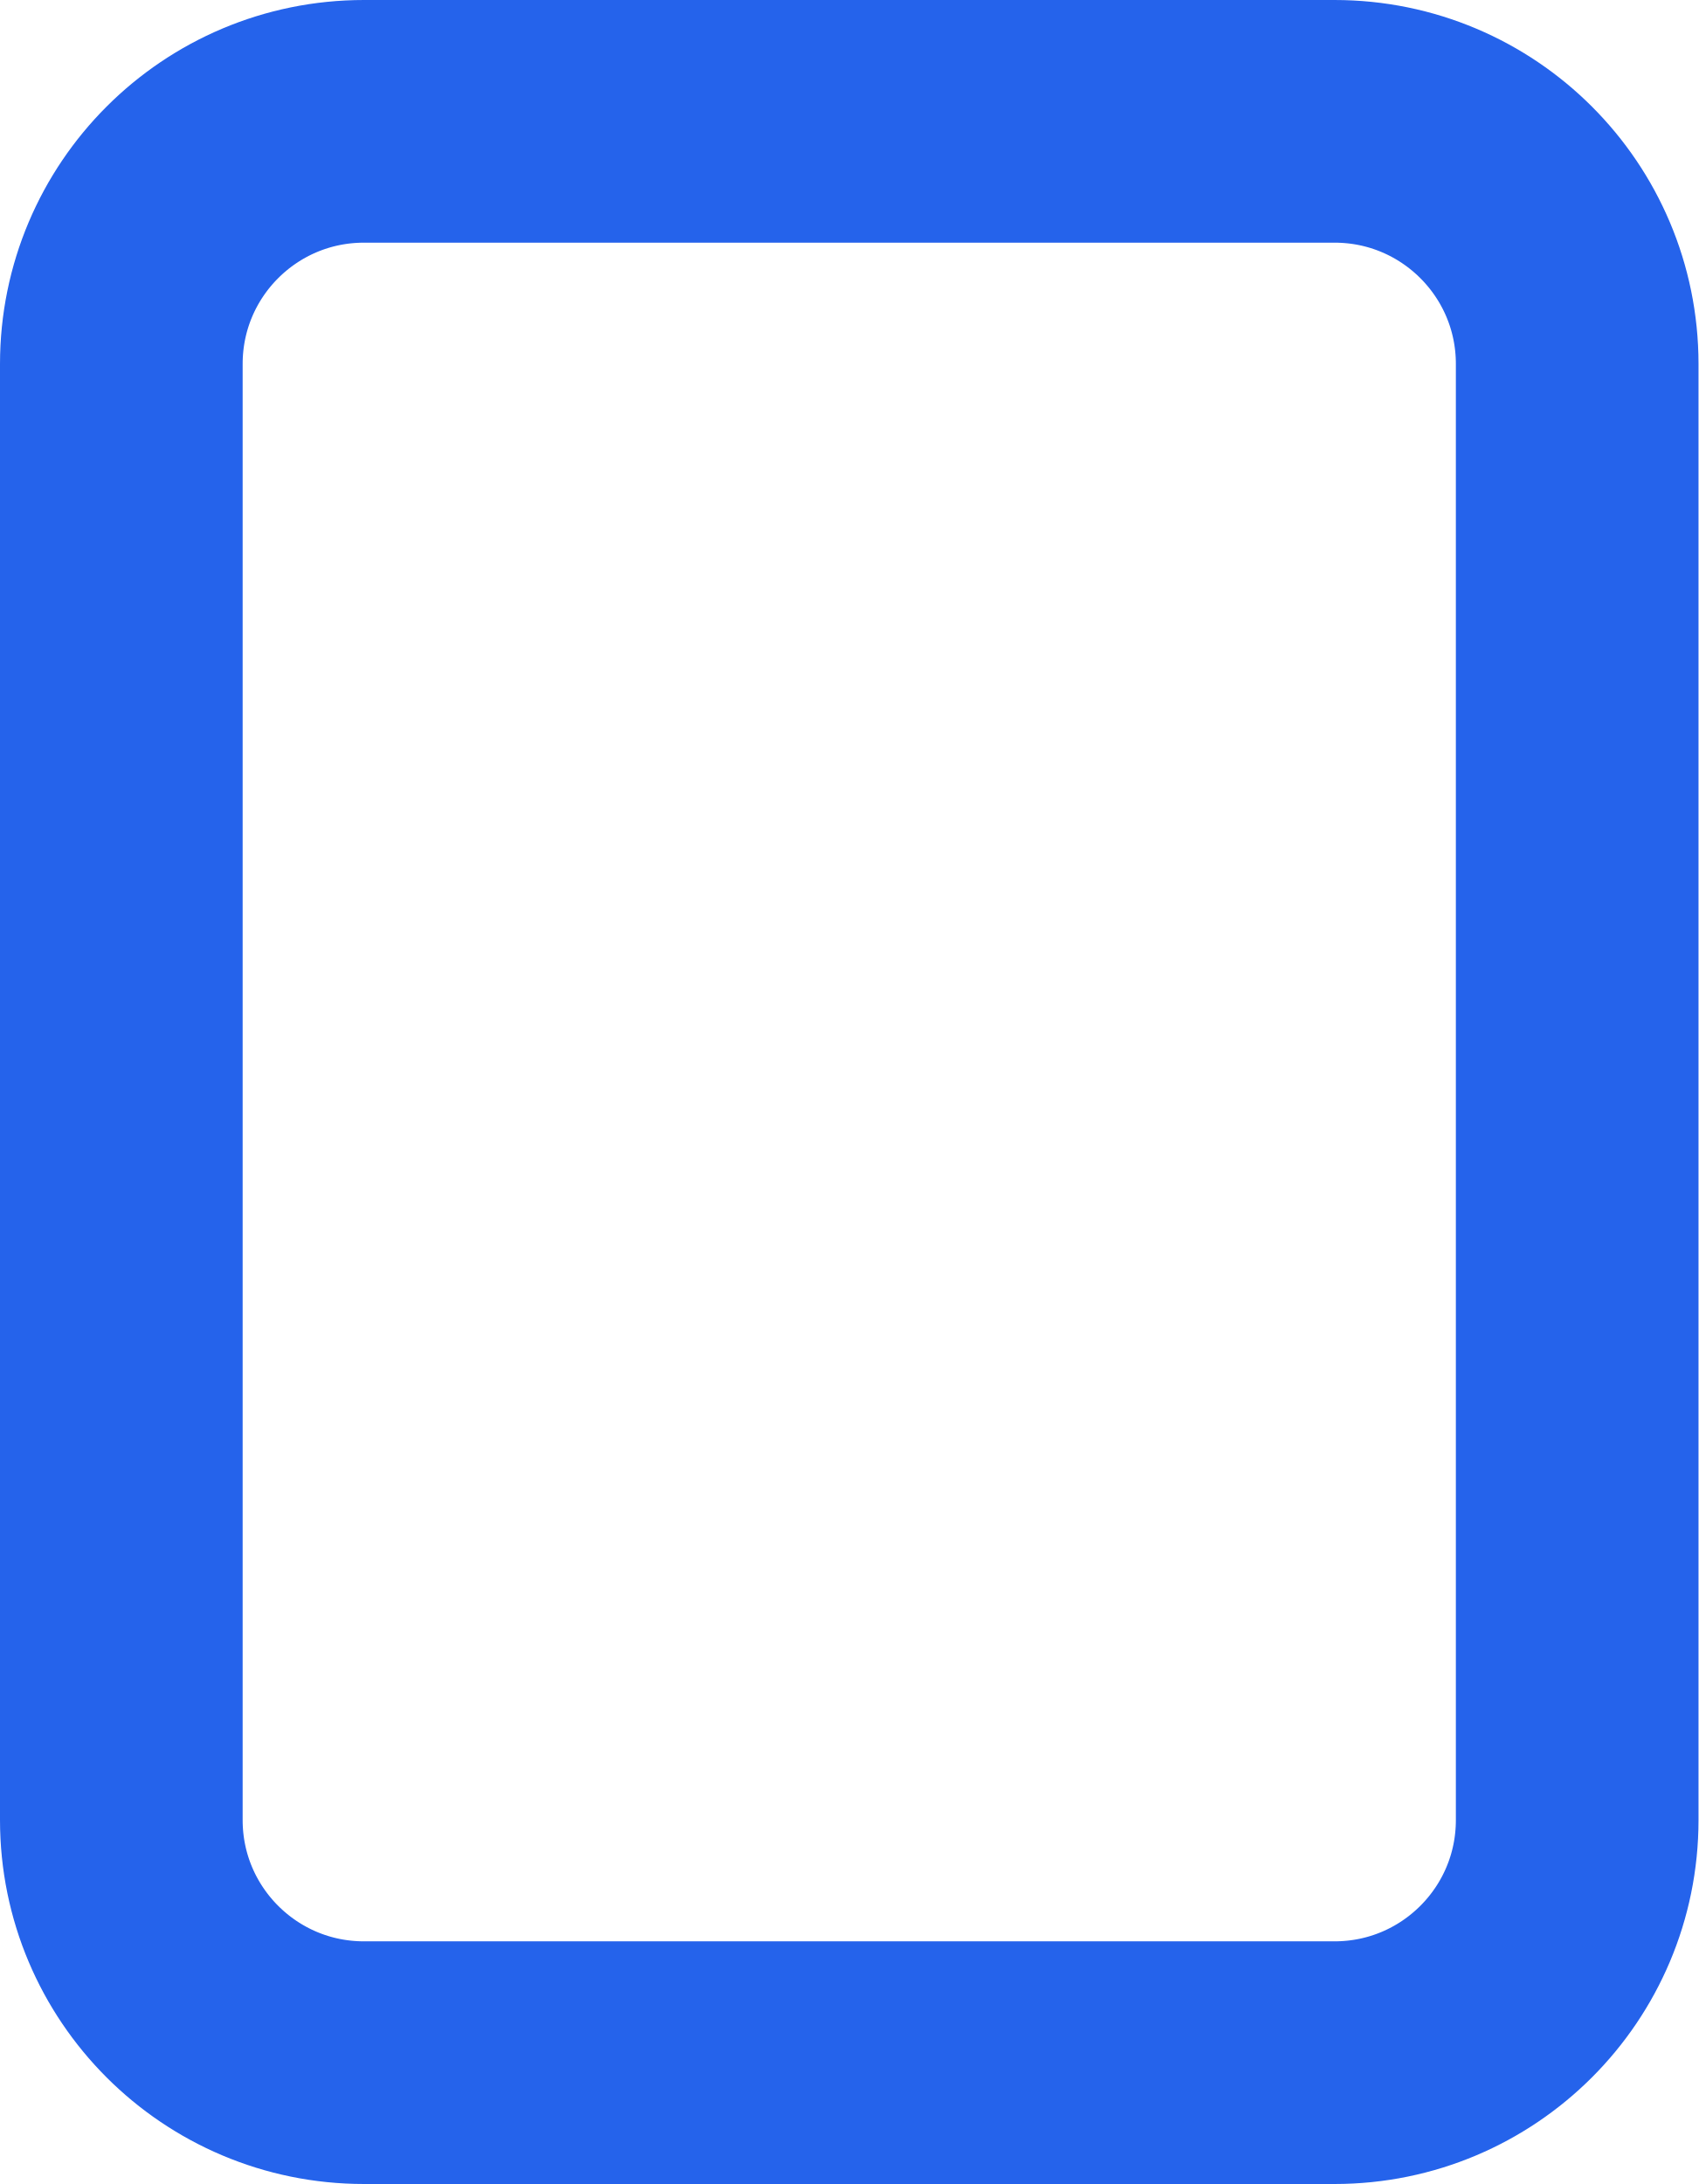
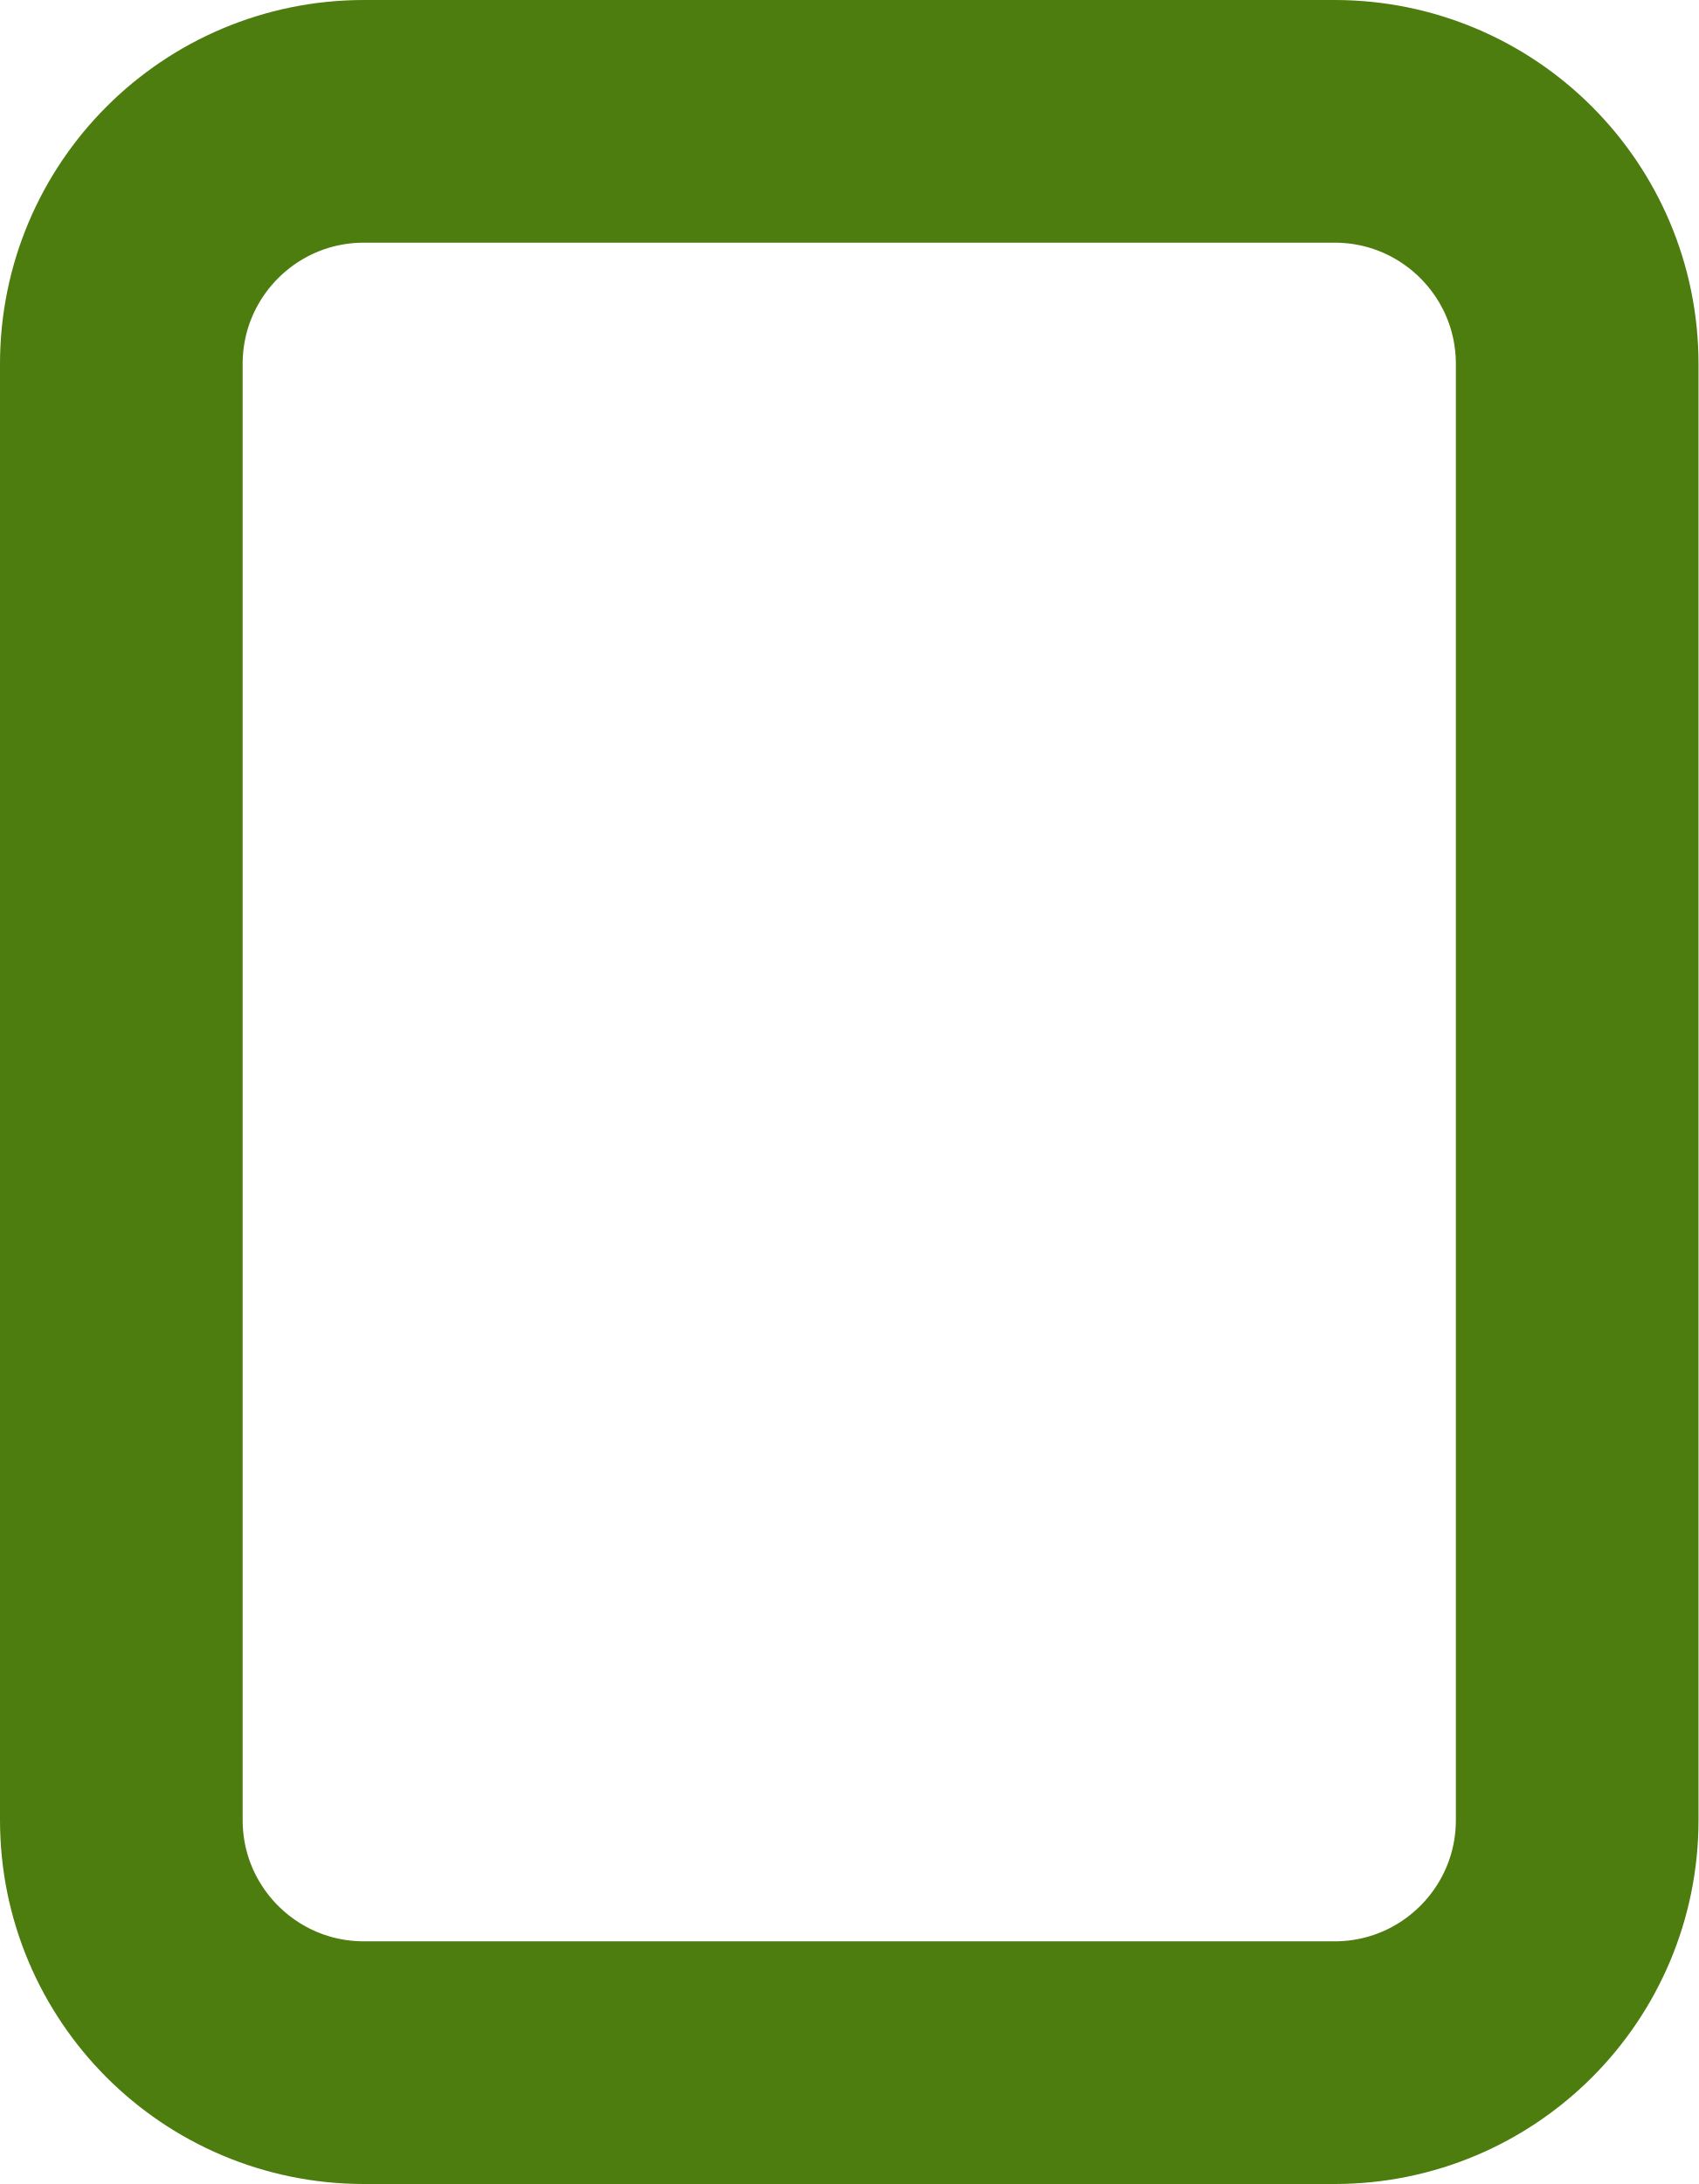
<svg xmlns="http://www.w3.org/2000/svg" width="14" height="18" viewBox="0 0 14 18" fill="none">
-   <path d="M3 1H11C12.105 1 13 1.895 13 3V15C13 16.105 12.105 17 11 17H3C1.895 17 1 16.105 1 15V3C1 1.895 1.895 1 3 1Z" stroke-width="2" stroke="#2563EB" />
+   <path d="M3 1H11C12.105 1 13 1.895 13 3V15C13 16.105 12.105 17 11 17H3C1.895 17 1 16.105 1 15V3C1 1.895 1.895 1 3 1Z" stroke-width="2" stroke="#4D7C0F" />
</svg>
